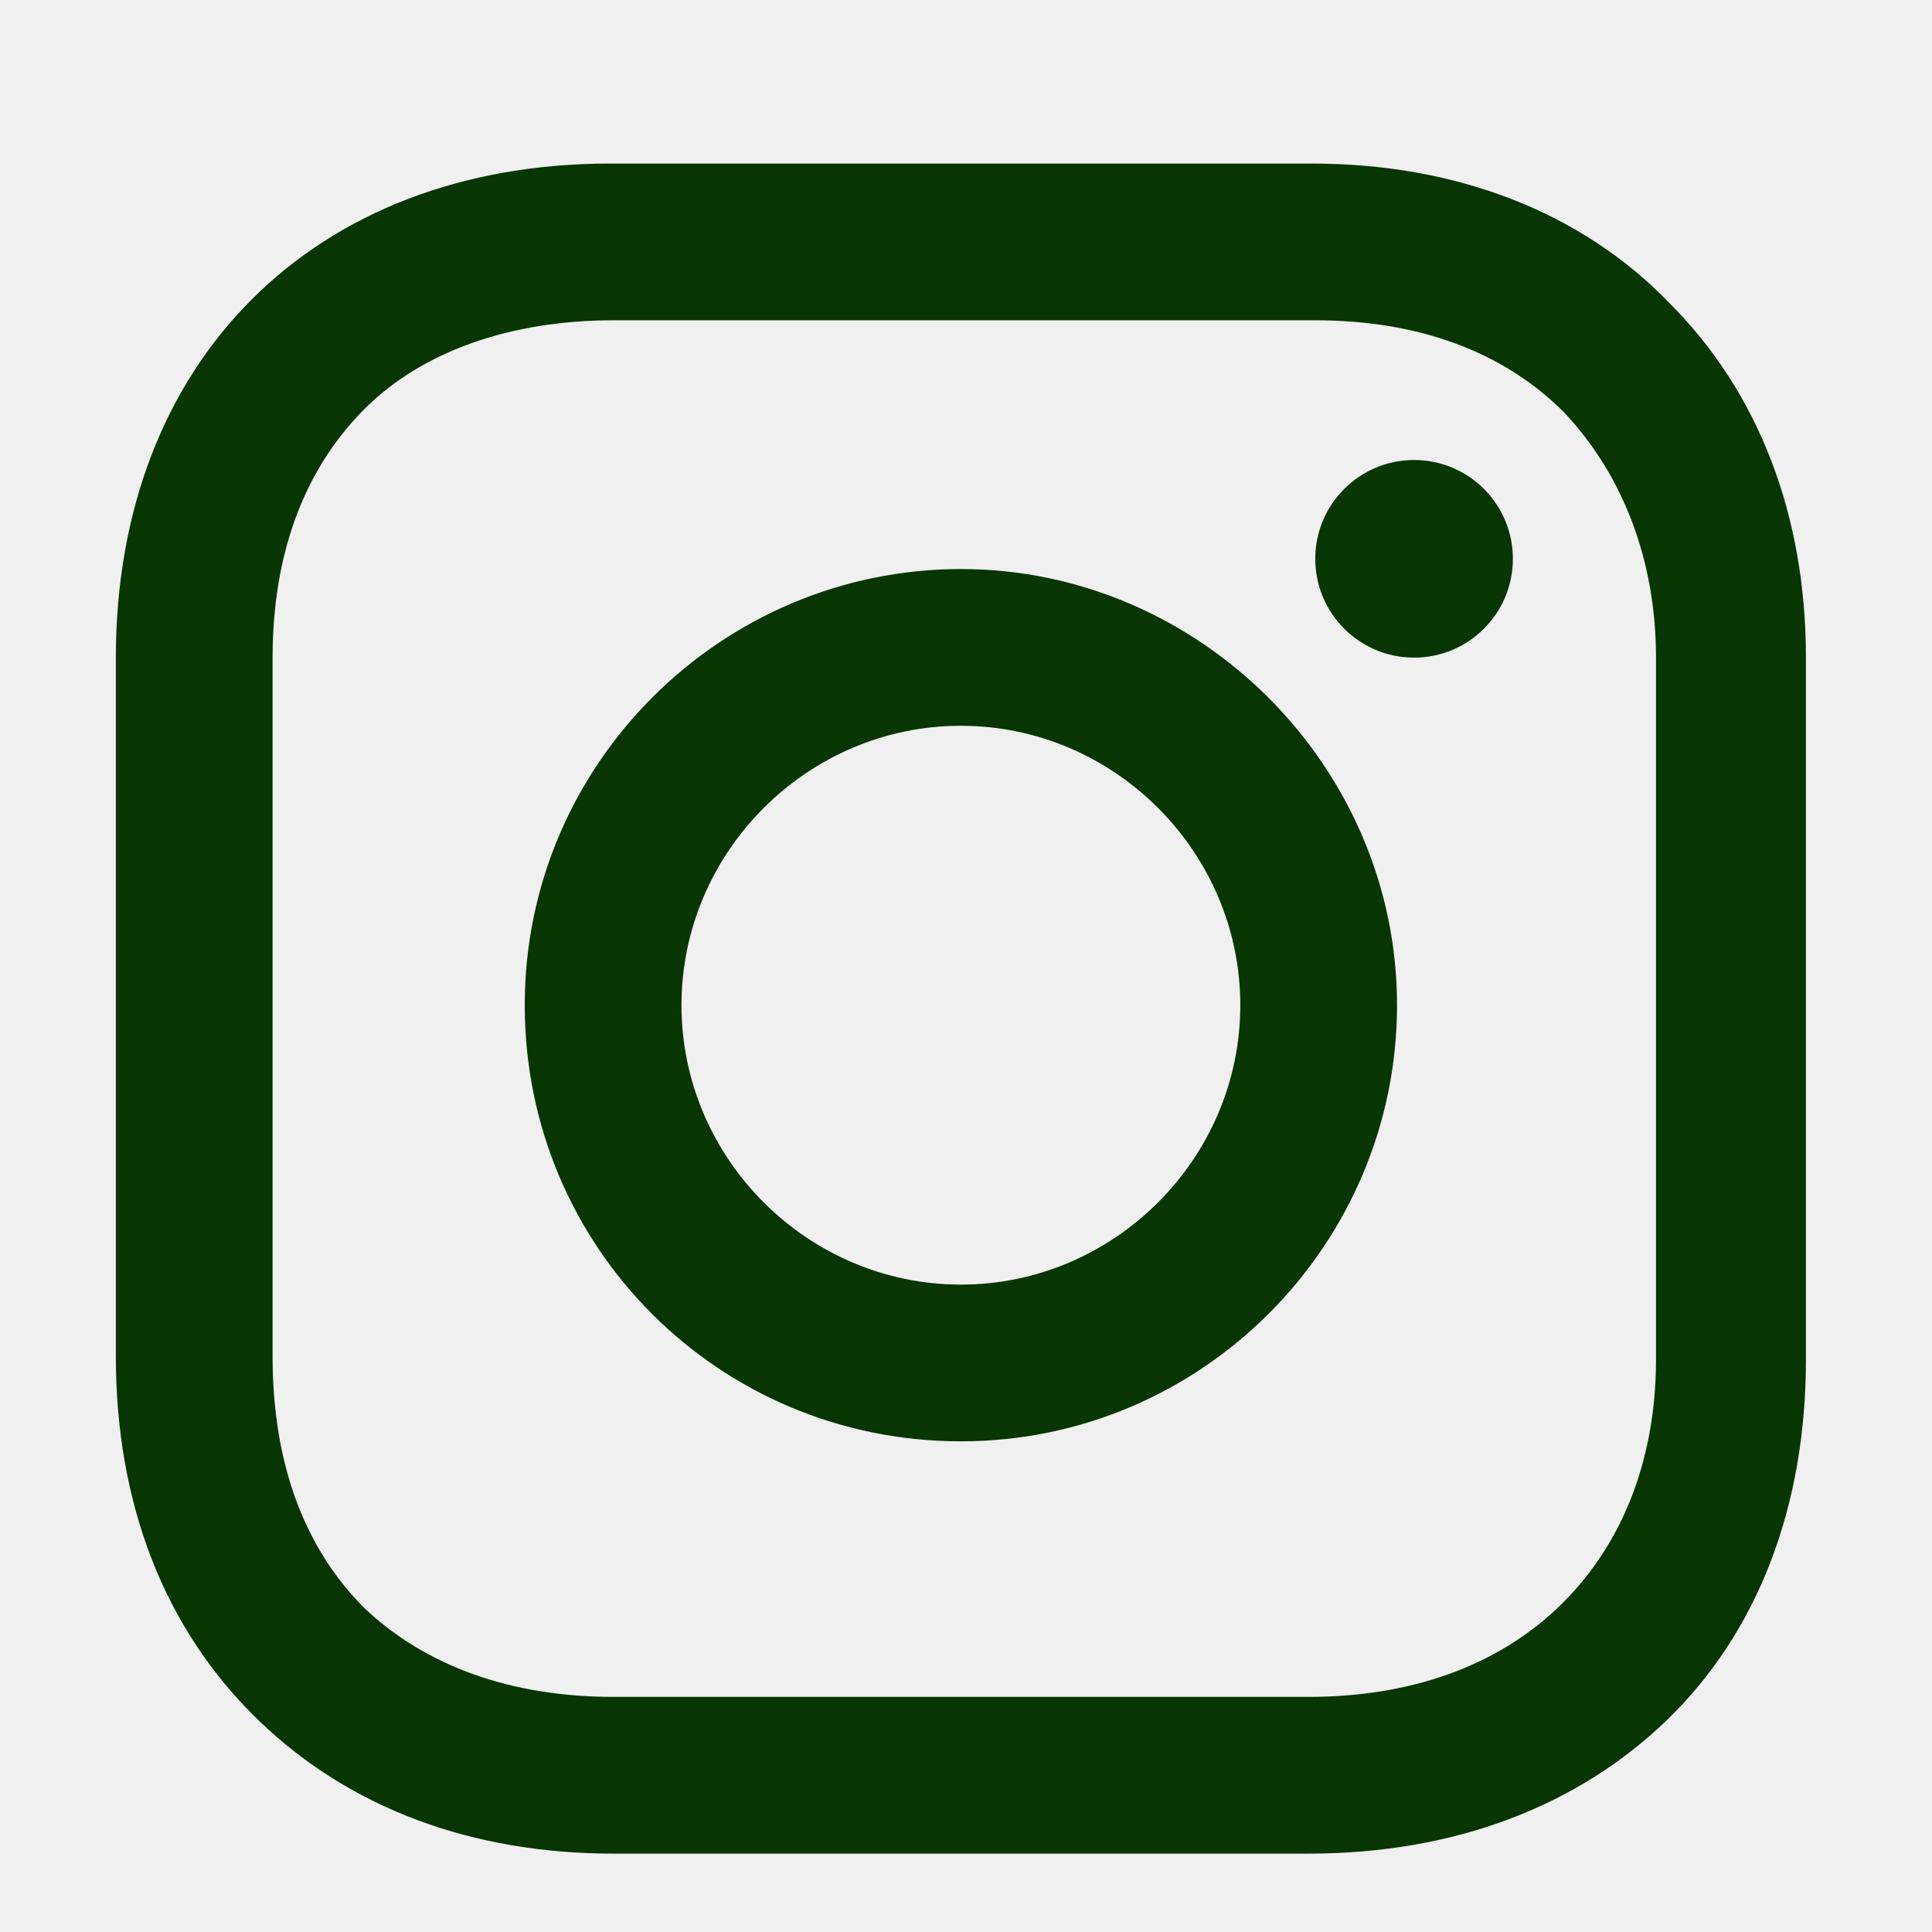
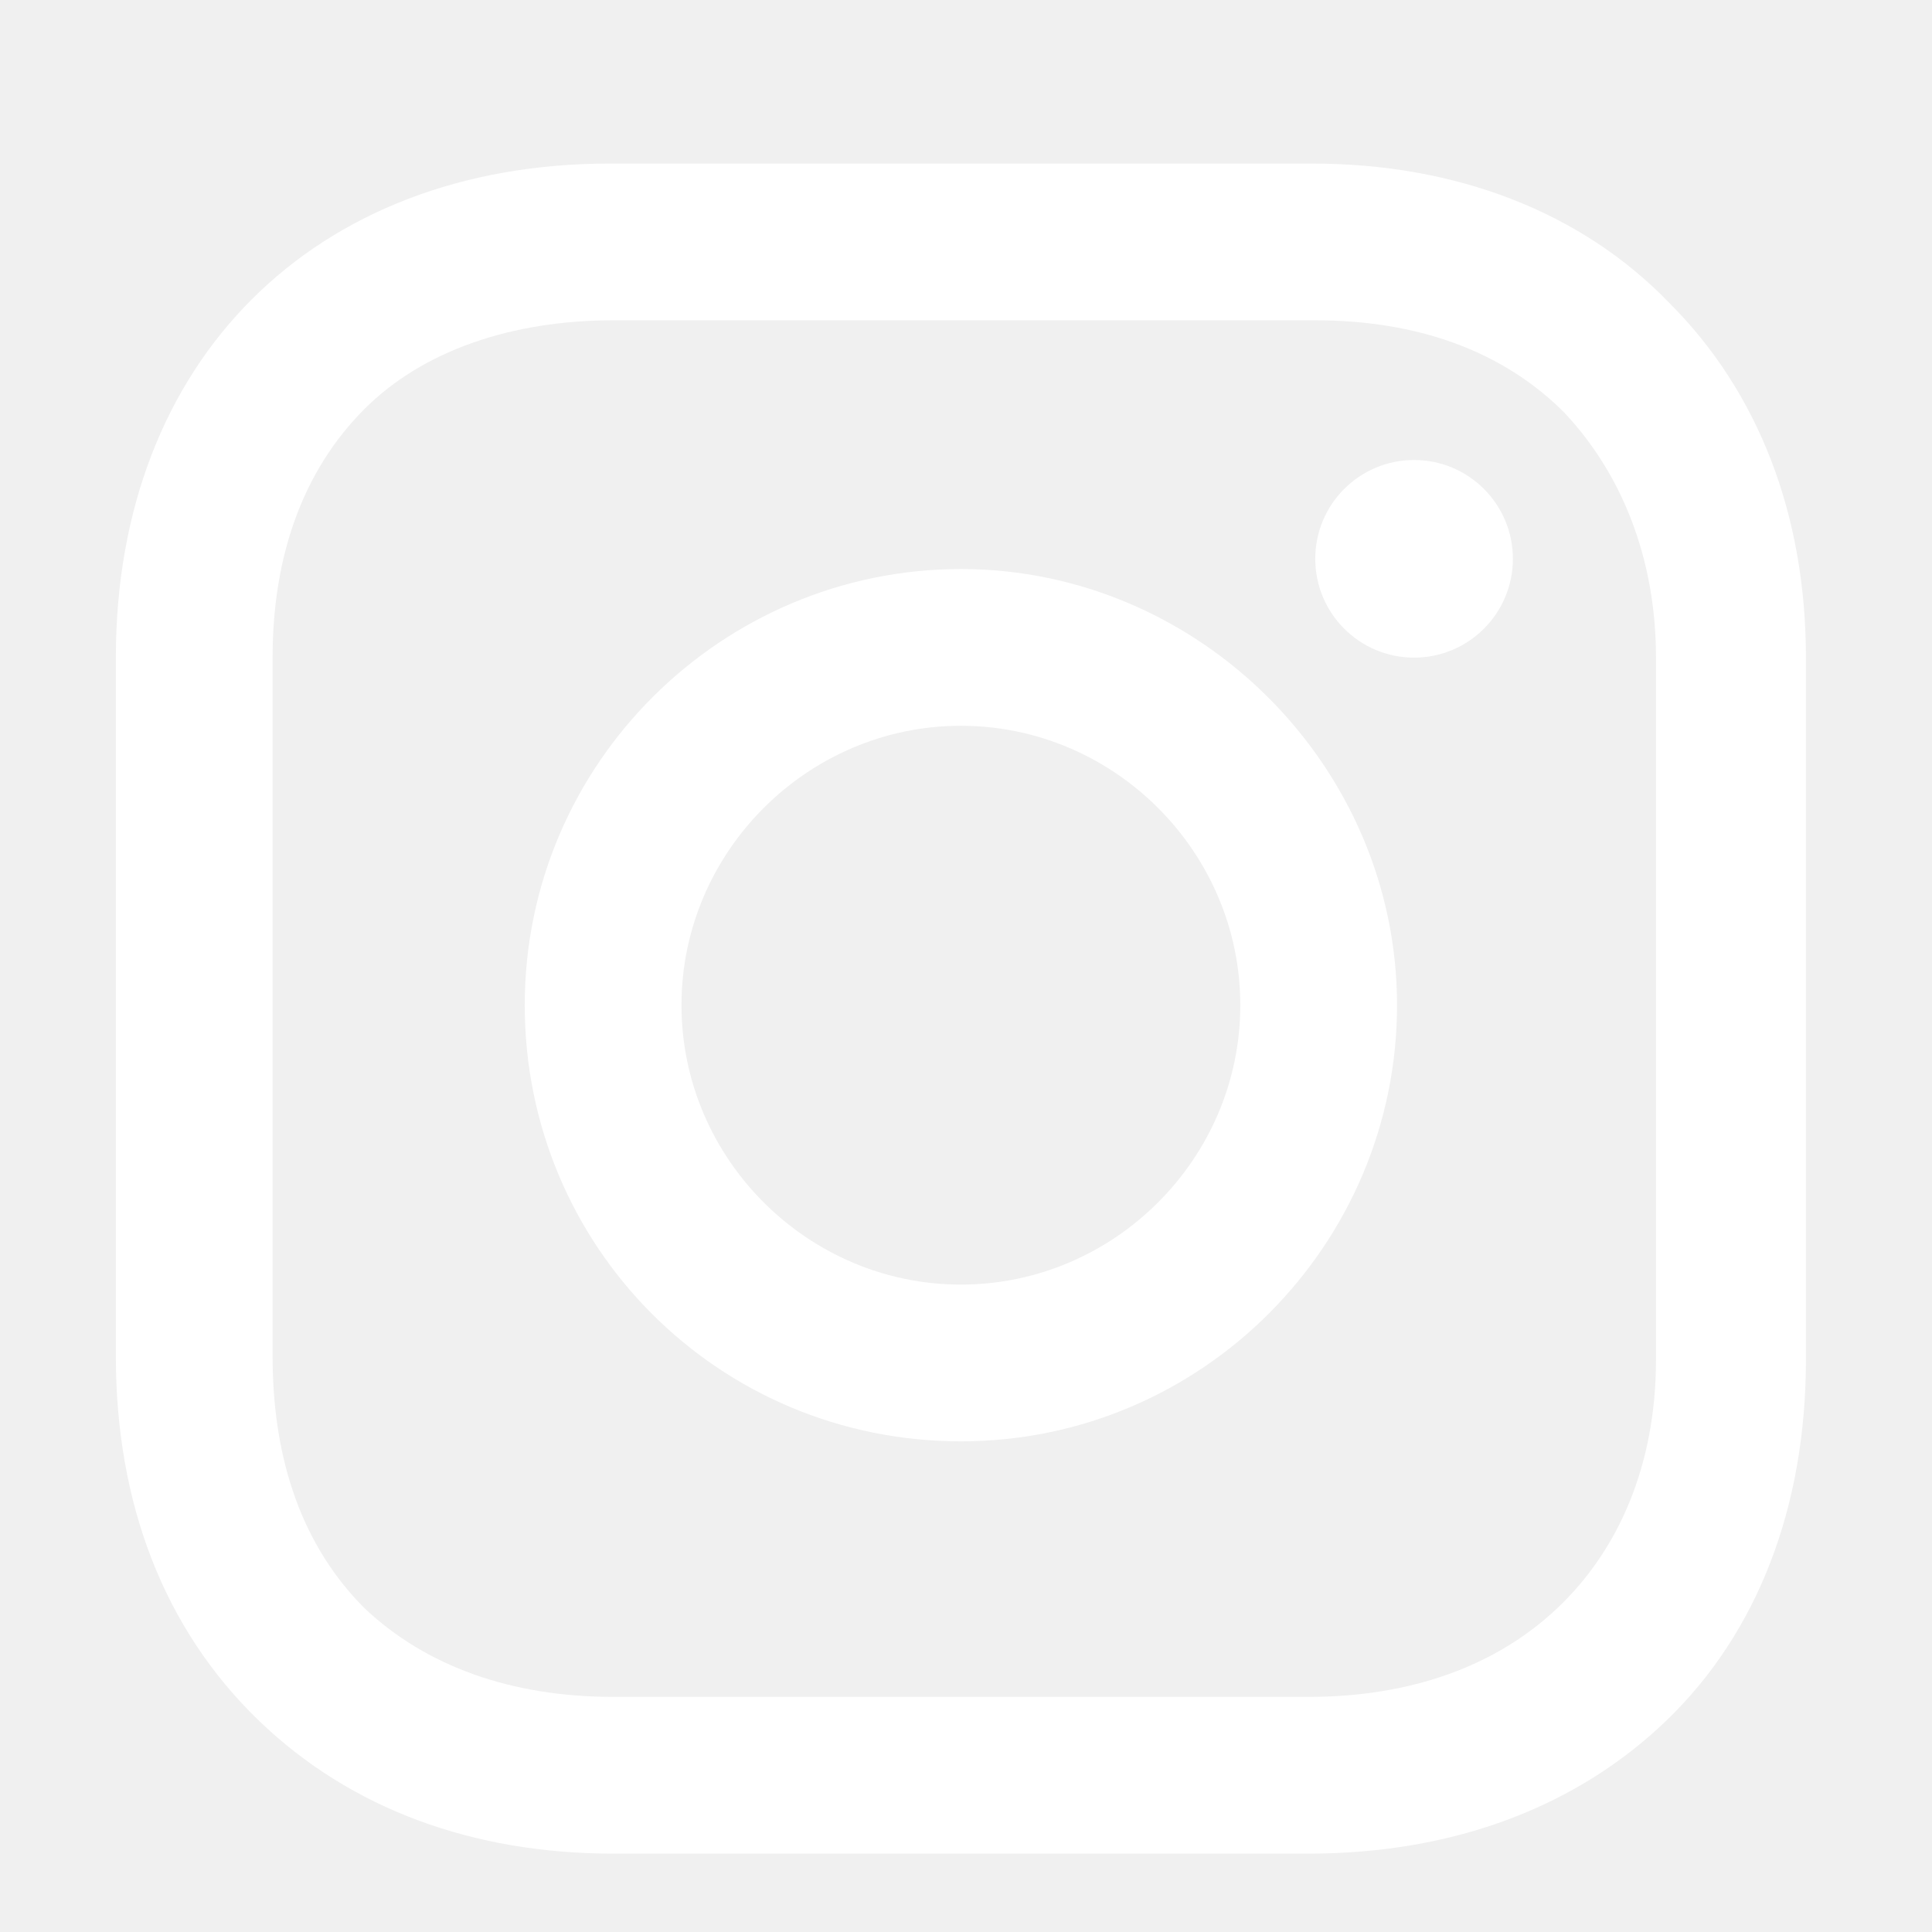
- <svg xmlns="http://www.w3.org/2000/svg" version="1.1" id="Layer_1" x="0px" y="0px" viewBox="0 0 56.7 56.7" enable-background="new 0 0 56.7 56.7" xml:space="preserve" style="fill: #073602;">
+ <svg xmlns="http://www.w3.org/2000/svg" version="1.1" id="Layer_1" x="0px" y="0px" viewBox="0 0 56.7 56.7" enable-background="new 0 0 56.7 56.7" xml:space="preserve" style="fill: white;">
  <g>
    <path d="M28.2,16.7c-7,0-12.8,5.7-12.8,12.8s5.7,12.8,12.8,12.8S41,36.5,41,29.5S35.2,16.7,28.2,16.7z M28.2,37.7   c-4.5,0-8.2-3.7-8.2-8.2s3.7-8.2,8.2-8.2s8.2,3.7,8.2,8.2S32.7,37.7,28.2,37.7z" />
    <circle cx="41.5" cy="16.4" r="2.9" />
    <path d="M49,8.9c-2.6-2.7-6.3-4.1-10.5-4.1H17.9c-8.7,0-14.5,5.8-14.5,14.5v20.5c0,4.3,1.4,8,4.2,10.7c2.7,2.6,6.3,3.9,10.4,3.9   h20.4c4.3,0,7.9-1.4,10.5-3.9c2.7-2.6,4.1-6.3,4.1-10.6V19.3C53,15.1,51.6,11.5,49,8.9z M48.6,39.9c0,3.1-1.1,5.6-2.9,7.3   s-4.3,2.6-7.3,2.6H18c-3,0-5.5-0.9-7.3-2.6C8.9,45.4,8,42.9,8,39.8V19.3c0-3,0.9-5.5,2.7-7.3c1.7-1.7,4.3-2.6,7.3-2.6h20.6   c3,0,5.5,0.9,7.3,2.7c1.7,1.8,2.7,4.3,2.7,7.2V39.9L48.6,39.9z" />
  </g>
</svg>
